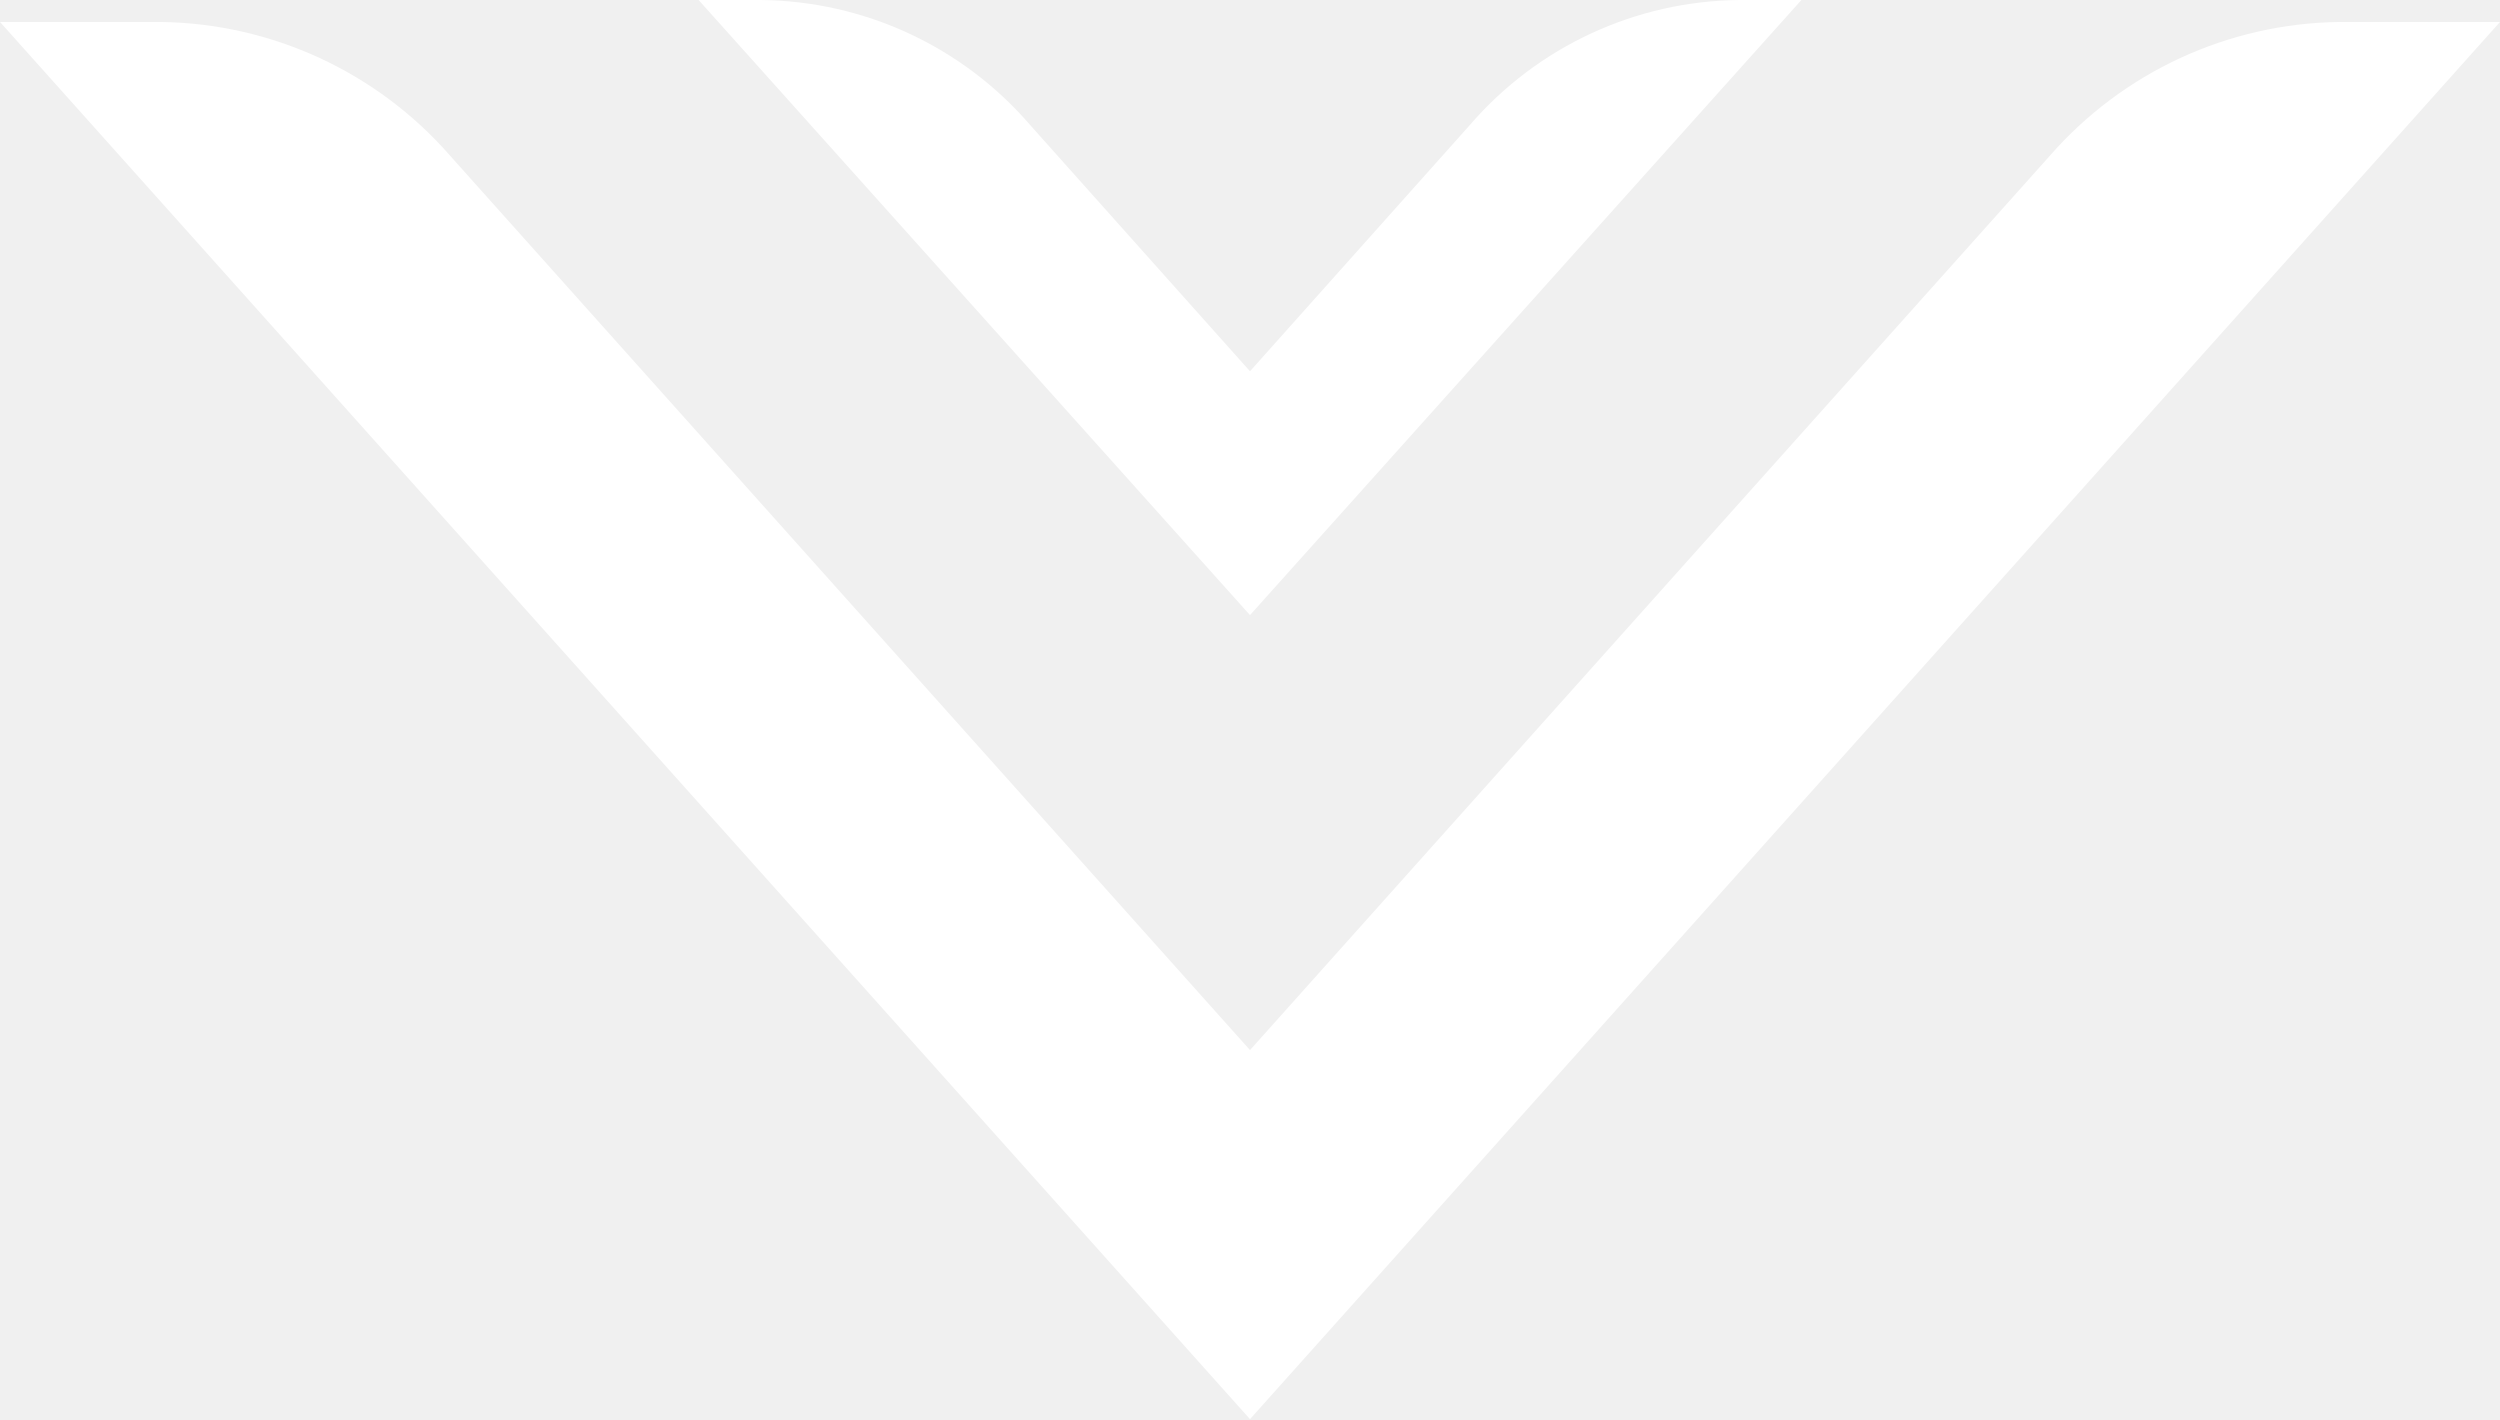
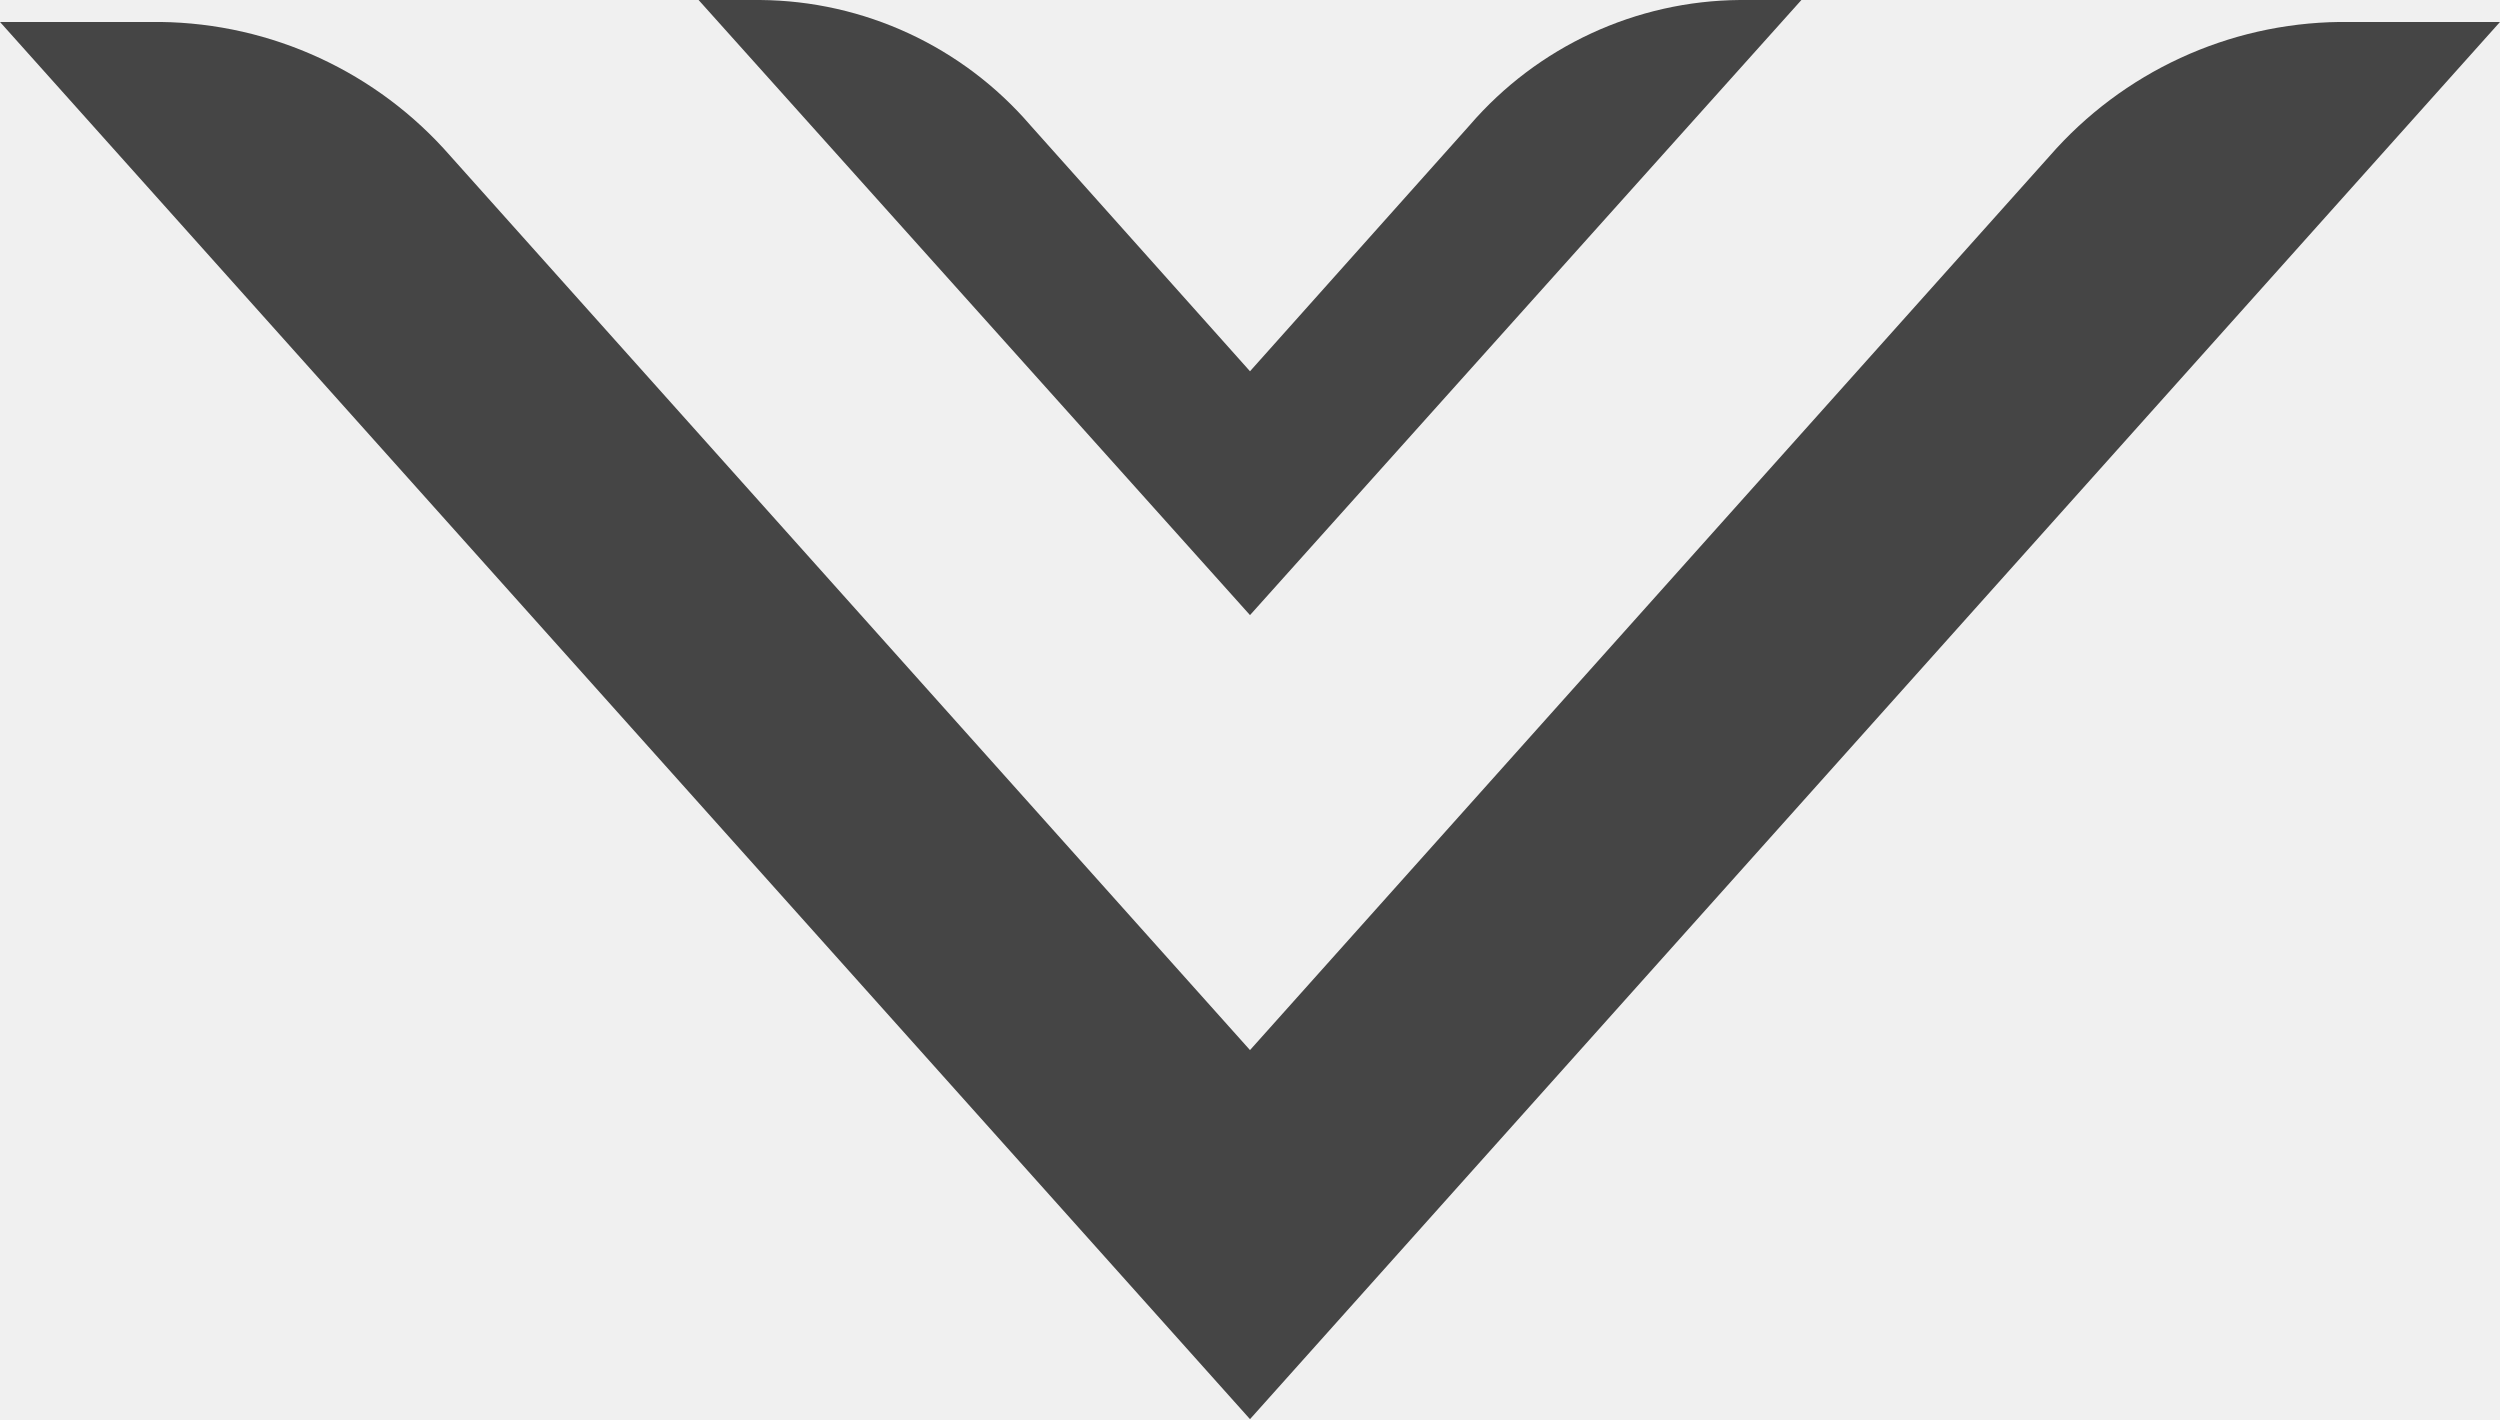
<svg xmlns="http://www.w3.org/2000/svg" viewBox="0 0 11.38 6.46">
  <defs>
-     <style>.cls-1{fill:#fff;}</style>
+     <style>.cls-1{fill:#454545;}</style>
  </defs>
  <g id="Capa_2" data-name="Capa 2">
    <g id="Capa_1-2" data-name="Capa 1">
      <path class="cls-1" d="M9.33.71,5.69,4.78,2.05.71A1.78,1.78,0,0,0,.73.1H0L5.69,6.46,11.38.1h-.73A1.78,1.78,0,0,0,9.33.71Z" />
      <path class="cls-1" d="M3.18,0h.28A1.64,1.64,0,0,1,4.69.57l1,1.12,1-1.12A1.64,1.64,0,0,1,7.92,0H8.2L5.69,2.8Z" />
    </g>
  </g>
</svg>
